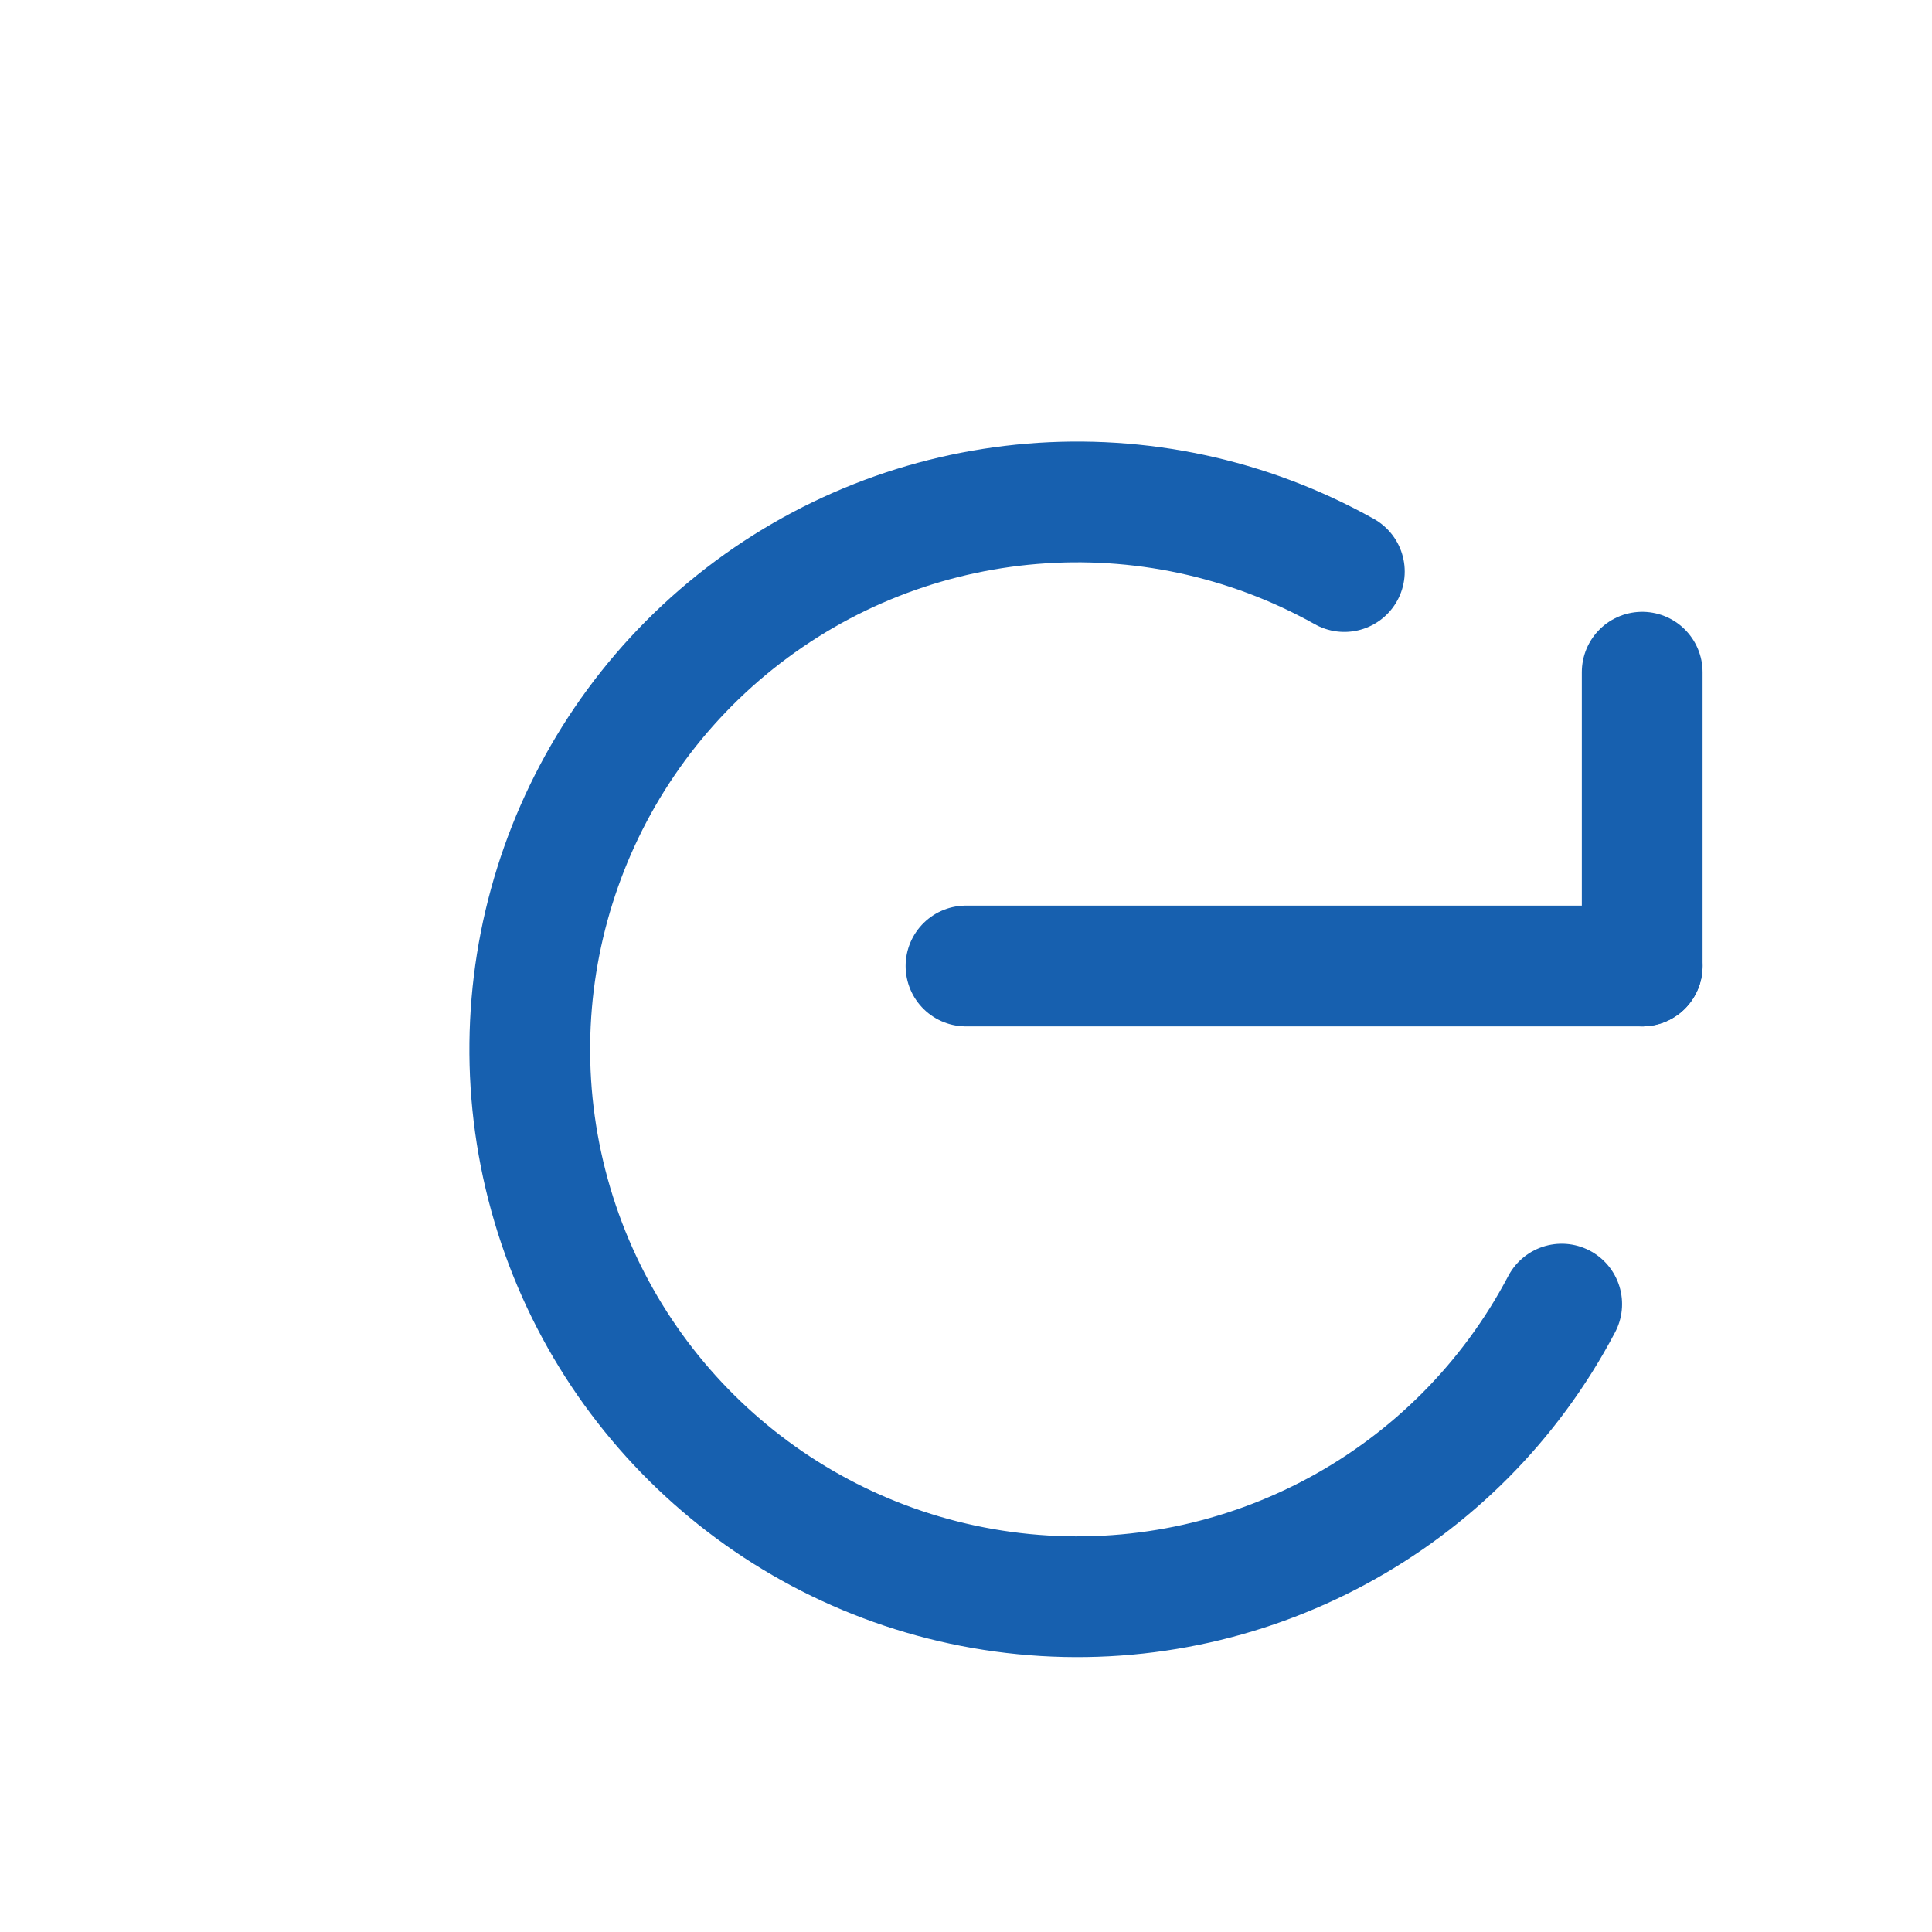
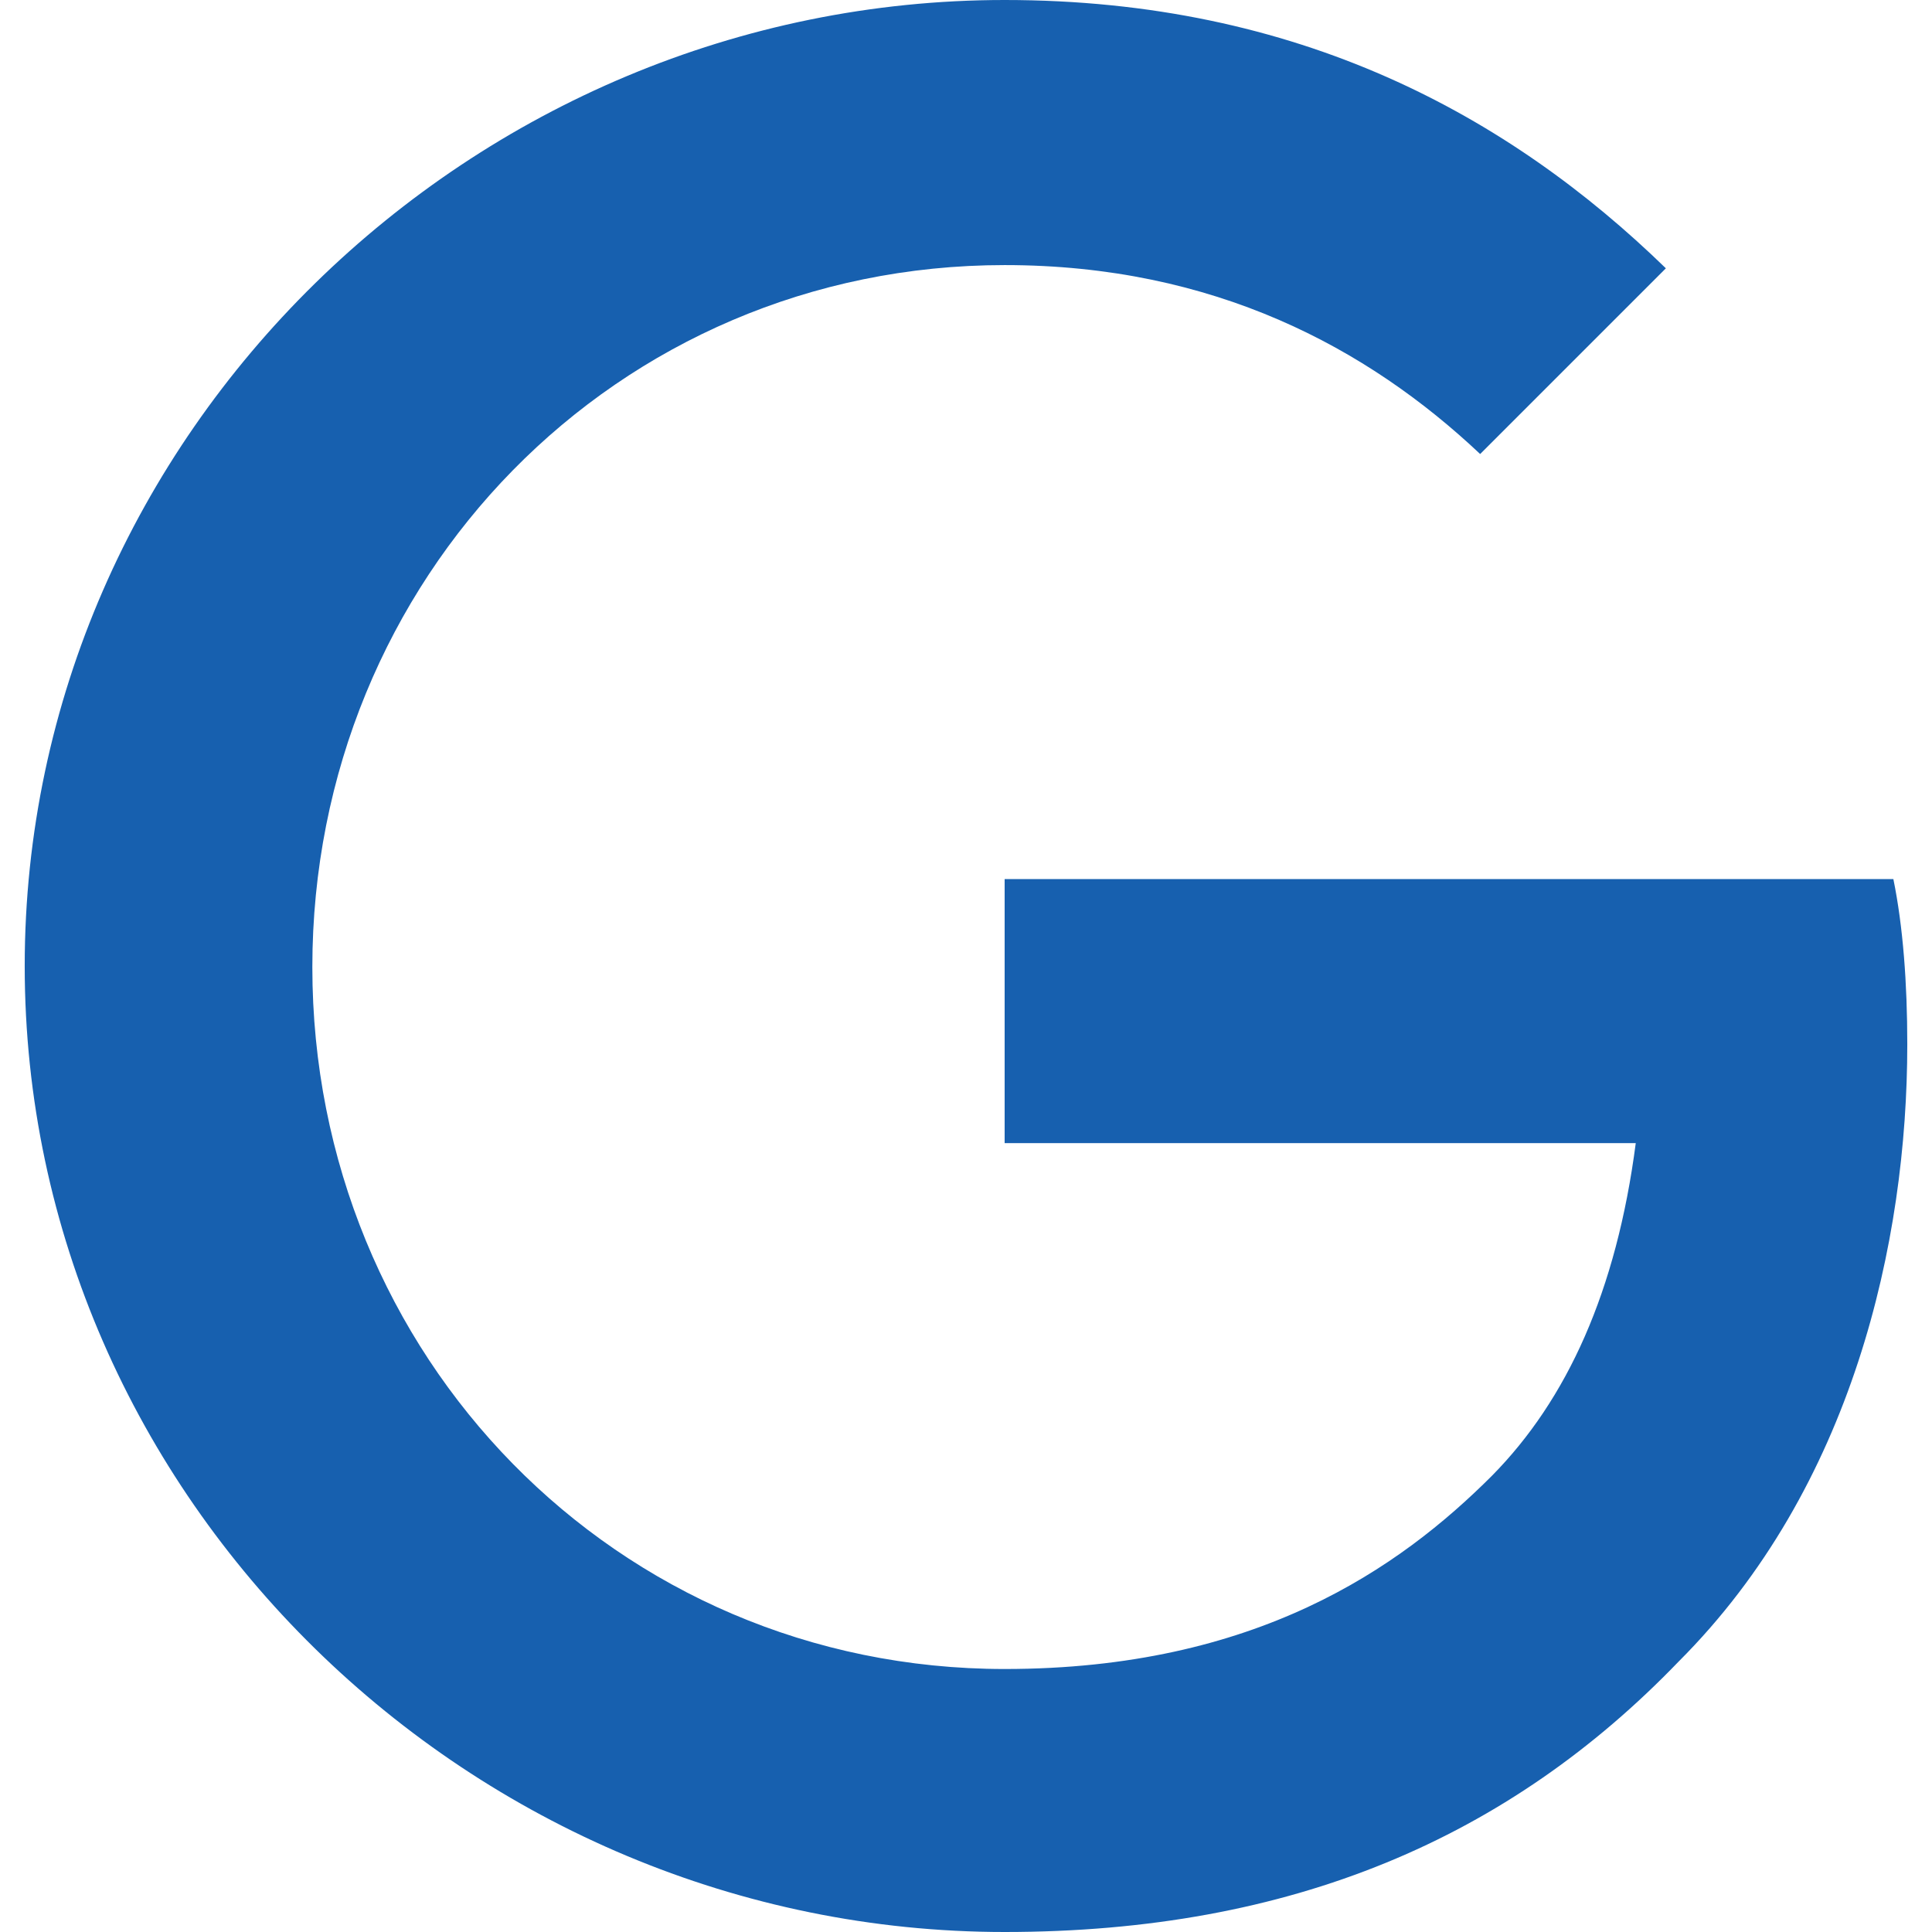
- <svg xmlns="http://www.w3.org/2000/svg" width="24" height="24" viewBox="0 0 24 24" fill="none" aria-hidden="true" focusable="false">
-   <g stroke="#1760af" stroke-width="1.5" stroke-linecap="round" stroke-linejoin="round">
-     <path d="M12 12h8.4" />
-     <path d="M16.7 7.1A6.8 6.8 0 1 0 19.4 16.2" />
-     <path d="M20.4 12V8.35" />
-   </g>
+ <svg xmlns="http://www.w3.org/2000/svg" width="24" height="24" viewBox="0 0 24 24" aria-hidden="true" focusable="false">
+   <path fill="#1760af" fill-rule="evenodd" d="M12.48 10.92v3.28h7.84c-.24 1.84-.853 3.187-1.787 4.133-1.147 1.147-2.933 2.4-6.053 2.4-4.827 0-8.6-3.893-8.6-8.72s3.773-8.72 8.6-8.72c2.6 0 4.507 1.027 5.907 2.347l2.307-2.307C18.747 1.44 16.133 0 12.48 0 5.867 0 .307 5.387.307 12s5.56 12 12.173 12c3.573 0 6.267-1.173 8.373-3.36 2.16-2.16 2.84-5.213 2.84-7.667 0-.76-.053-1.467-.173-2.053H12.48z" />
</svg>
